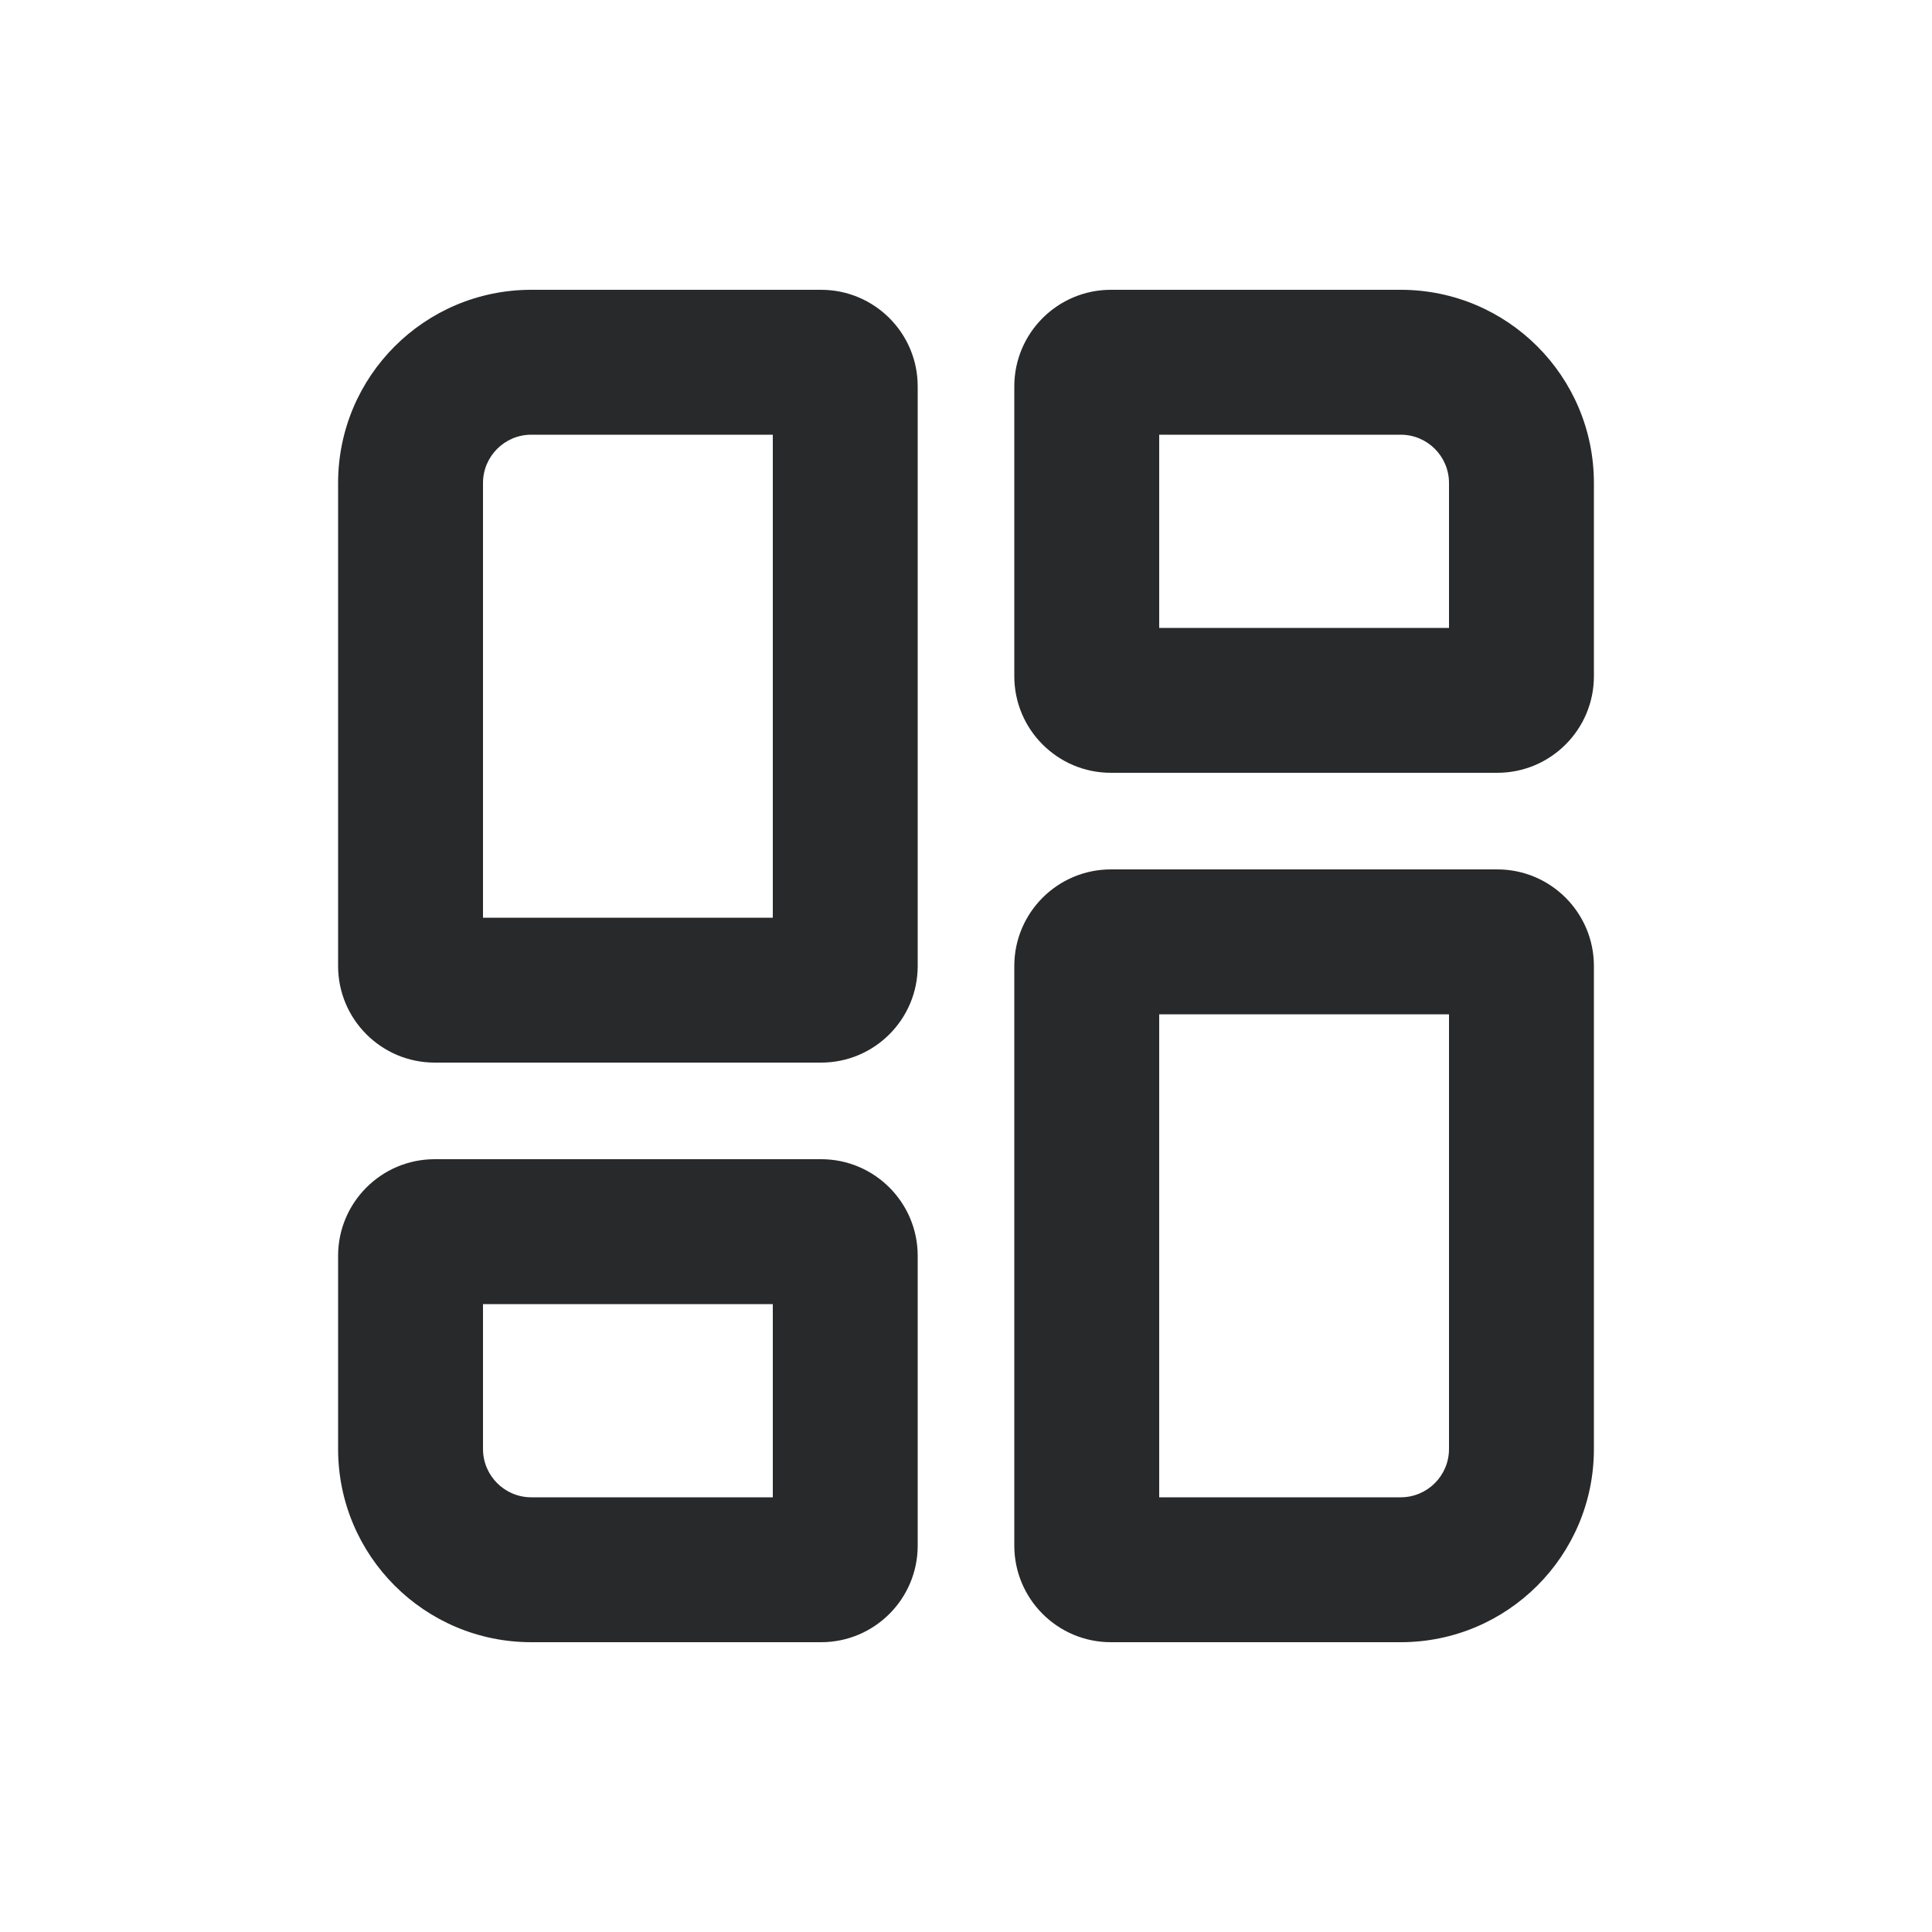
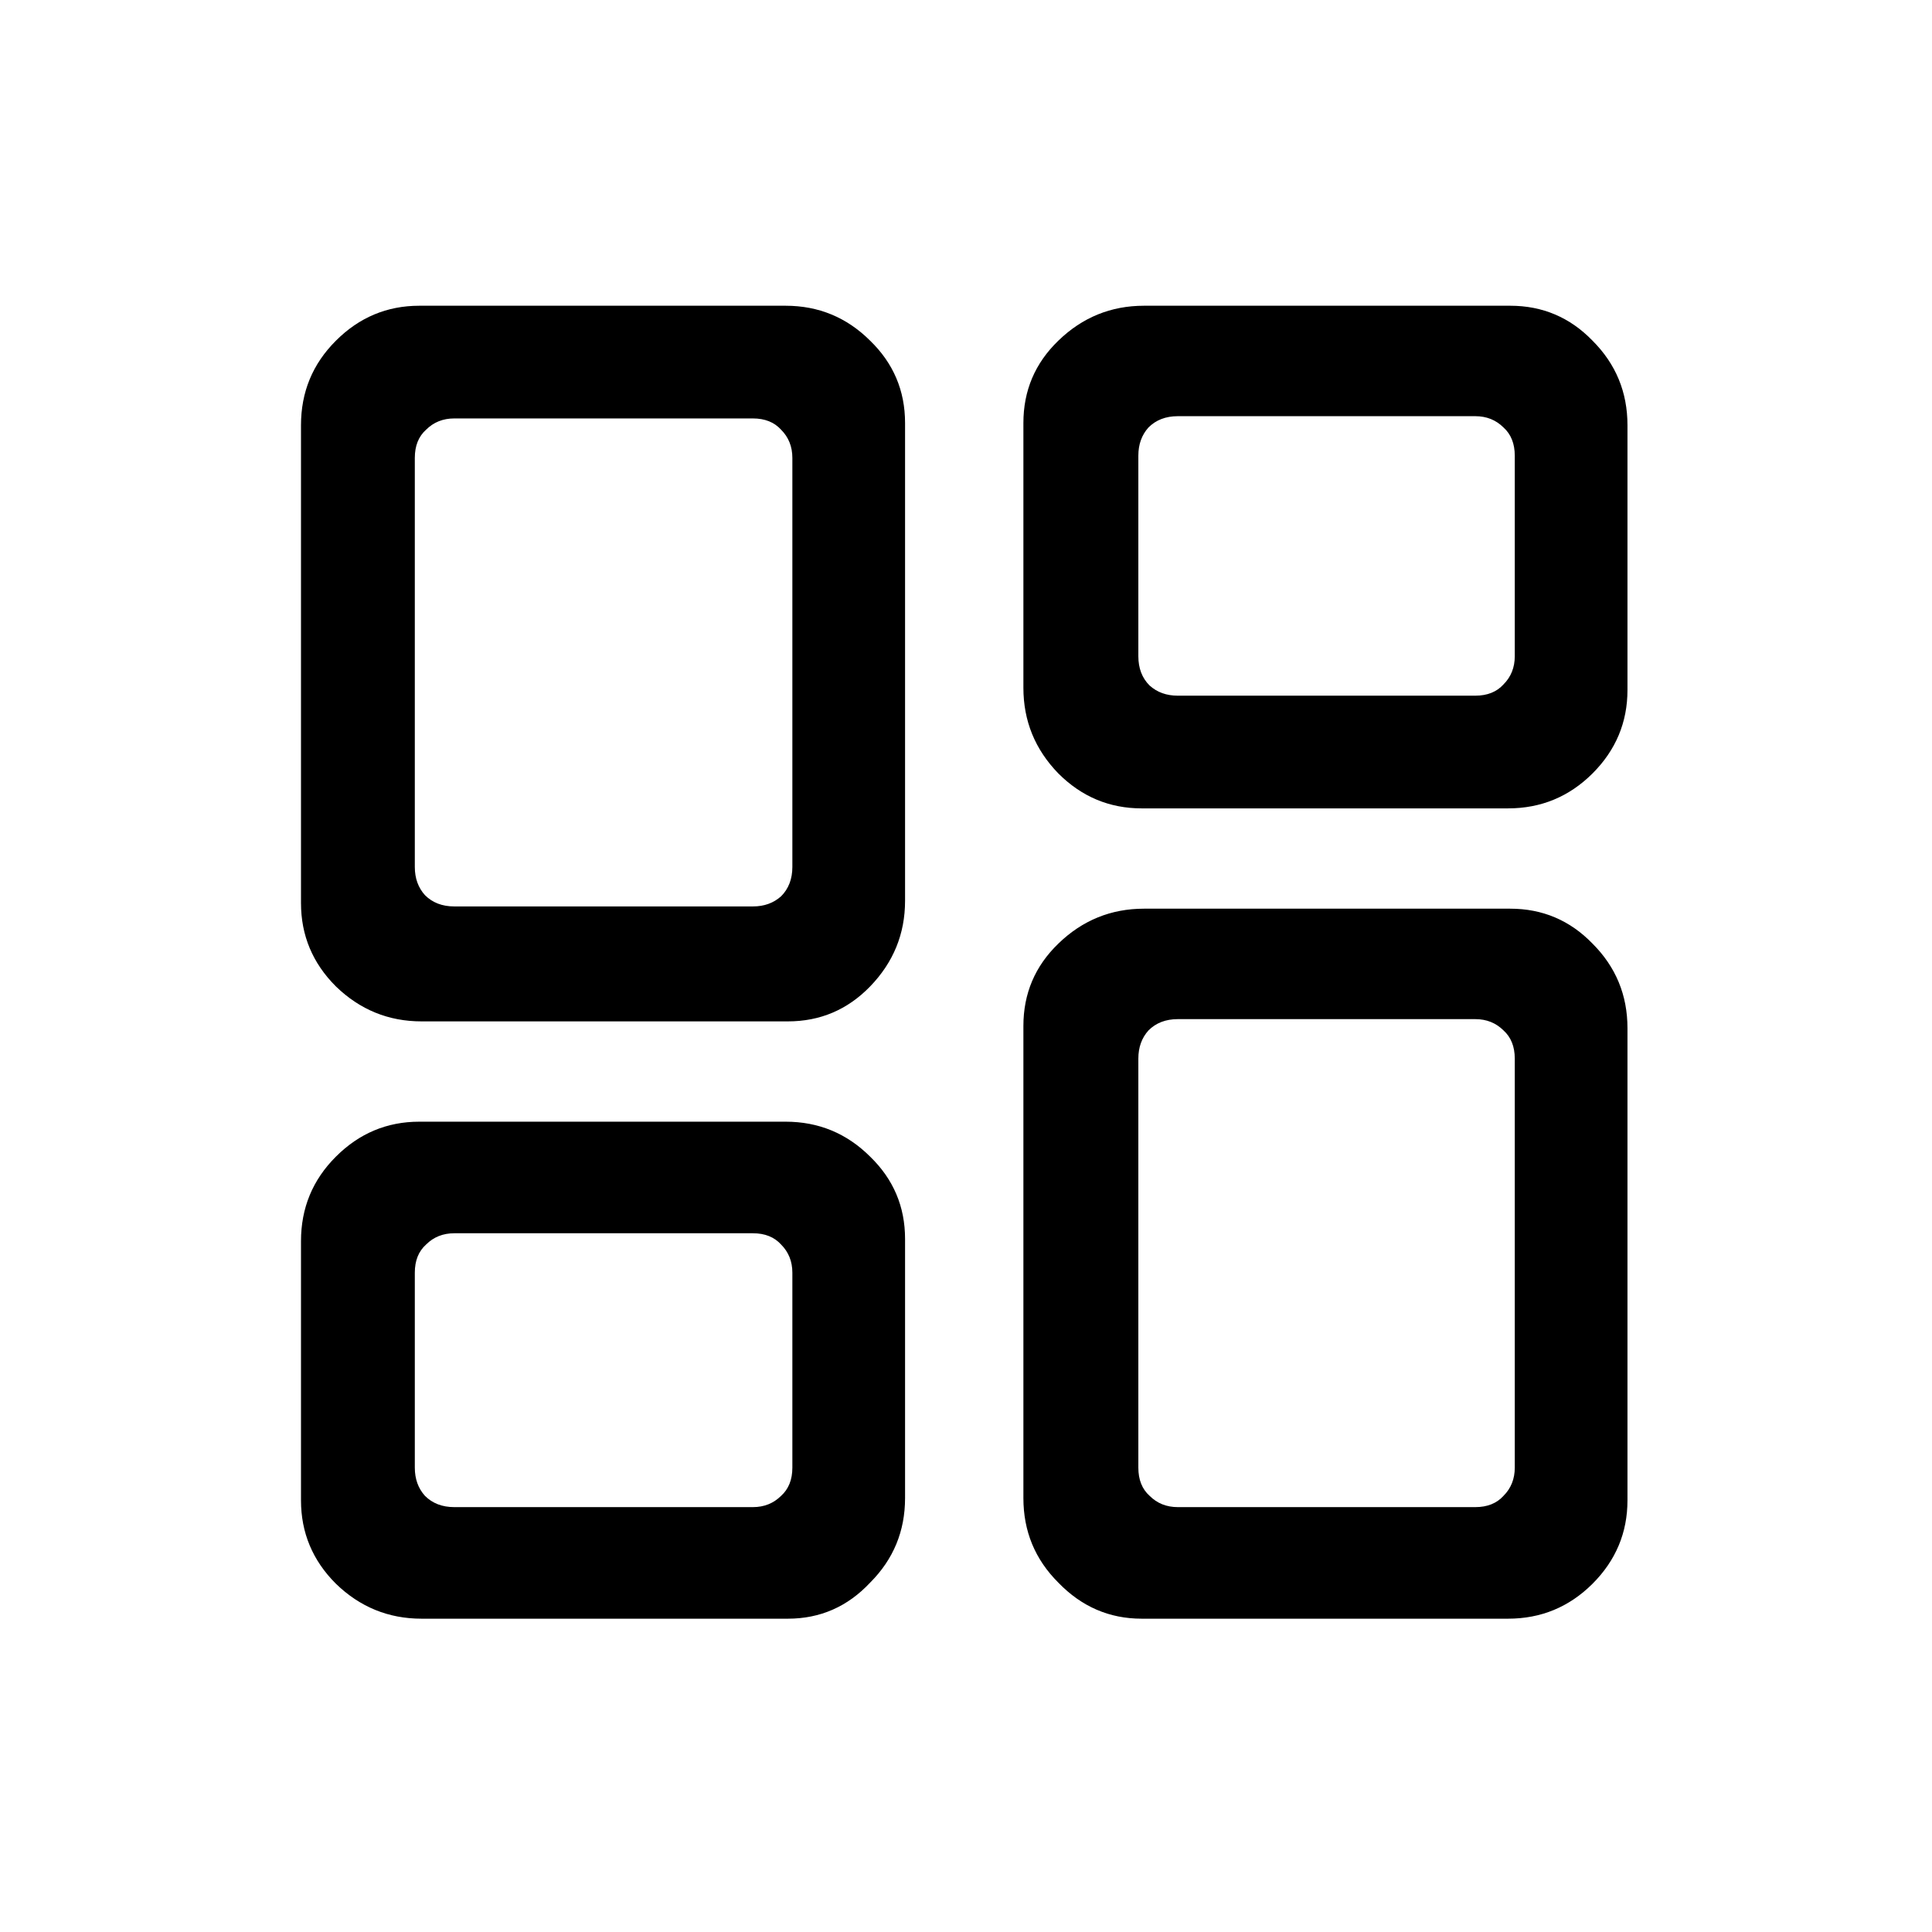
- <svg xmlns="http://www.w3.org/2000/svg" width="20" height="20" viewBox="0 0 20 20" fill="none">
-   <path fill-rule="evenodd" clip-rule="evenodd" d="M3.5 5C3.5 3.895 4.395 3 5.5 3H8.5C9.052 3 9.5 3.448 9.5 4V10C9.5 10.552 9.052 11 8.5 11H4.5C3.948 11 3.5 10.552 3.5 10V5ZM5.5 4.5H8V9.5H5V5C5 4.724 5.224 4.5 5.5 4.5Z" fill="#27292A" />
-   <path fill-rule="evenodd" clip-rule="evenodd" d="M10.5 10C10.5 9.448 10.948 9 11.5 9H15.5C16.052 9 16.5 9.448 16.5 10V15C16.5 16.105 15.605 17 14.5 17H11.5C10.948 17 10.5 16.552 10.5 16V10ZM12 10.5H15V15C15 15.276 14.776 15.5 14.5 15.5H12V10.5Z" fill="#27292A" />
-   <path fill-rule="evenodd" clip-rule="evenodd" d="M4.5 12C3.948 12 3.5 12.448 3.5 13V15C3.5 16.105 4.395 17 5.5 17H8.5C9.052 17 9.5 16.552 9.5 16V13C9.5 12.448 9.052 12 8.5 12H4.5ZM5 13.5V15C5 15.276 5.224 15.5 5.5 15.5H8V13.5H5Z" fill="#27292A" />
-   <path fill-rule="evenodd" clip-rule="evenodd" d="M10.5 4C10.5 3.448 10.948 3 11.5 3H14.5C15.605 3 16.5 3.895 16.5 5V7C16.5 7.552 16.052 8 15.5 8H11.5C10.948 8 10.5 7.552 10.5 7V4ZM12 6.5V4.5H14.5C14.776 4.5 15 4.724 15 5V6.5H12Z" fill="#27292A" />
+ <svg xmlns="http://www.w3.org/2000/svg" width="24" height="24" viewBox="0 0 24 24" fill="none">
+   <path d="M5.237 12.688C4.826 12.688 4.471 12.543 4.173 12.254C3.883 11.965 3.739 11.619 3.739 11.218V5.282C3.739 4.871 3.883 4.521 4.173 4.232C4.462 3.943 4.807 3.798 5.209 3.798H9.759C10.169 3.798 10.519 3.943 10.809 4.232C11.098 4.512 11.243 4.853 11.243 5.254V11.19C11.243 11.601 11.098 11.955 10.809 12.254C10.529 12.543 10.188 12.688 9.787 12.688H5.237ZM5.153 10.77C5.153 10.91 5.195 11.027 5.279 11.12C5.372 11.213 5.493 11.26 5.643 11.26H9.353C9.493 11.26 9.609 11.218 9.703 11.134C9.796 11.041 9.843 10.919 9.843 10.77V5.688C9.843 5.548 9.796 5.431 9.703 5.338C9.619 5.245 9.502 5.198 9.353 5.198H5.643C5.503 5.198 5.386 5.245 5.293 5.338C5.199 5.422 5.153 5.539 5.153 5.688V10.77ZM5.237 20.108C4.826 20.108 4.471 19.963 4.173 19.674C3.883 19.385 3.739 19.039 3.739 18.638V15.418C3.739 15.007 3.883 14.657 4.173 14.368C4.462 14.079 4.807 13.934 5.209 13.934H9.759C10.169 13.934 10.519 14.079 10.809 14.368C11.098 14.648 11.243 14.989 11.243 15.39V18.61C11.243 19.021 11.098 19.371 10.809 19.66C10.529 19.959 10.188 20.108 9.787 20.108H5.237ZM5.153 18.232C5.153 18.372 5.195 18.489 5.279 18.582C5.372 18.675 5.493 18.722 5.643 18.722H9.353C9.493 18.722 9.609 18.675 9.703 18.582C9.796 18.498 9.843 18.381 9.843 18.232V15.81C9.843 15.67 9.796 15.553 9.703 15.46C9.619 15.367 9.502 15.32 9.353 15.32H5.643C5.503 15.32 5.386 15.367 5.293 15.46C5.199 15.544 5.153 15.661 5.153 15.81V18.232ZM12.713 12.744C12.713 12.343 12.857 12.002 13.147 11.722C13.445 11.433 13.8 11.288 14.211 11.288H18.761C19.162 11.288 19.503 11.433 19.783 11.722C20.072 12.011 20.217 12.361 20.217 12.772V18.638C20.217 19.039 20.072 19.385 19.783 19.674C19.493 19.963 19.143 20.108 18.733 20.108H14.183C13.781 20.108 13.436 19.959 13.147 19.66C12.857 19.371 12.713 19.021 12.713 18.61V12.744ZM14.631 12.66C14.481 12.66 14.36 12.707 14.267 12.8C14.183 12.893 14.141 13.01 14.141 13.15V18.232C14.141 18.381 14.187 18.498 14.281 18.582C14.374 18.675 14.491 18.722 14.631 18.722H18.327C18.476 18.722 18.593 18.675 18.677 18.582C18.77 18.489 18.817 18.372 18.817 18.232V13.15C18.817 13.001 18.77 12.884 18.677 12.8C18.583 12.707 18.467 12.66 18.327 12.66H14.631ZM12.713 5.254C12.713 4.853 12.857 4.512 13.147 4.232C13.445 3.943 13.8 3.798 14.211 3.798H18.761C19.162 3.798 19.503 3.943 19.783 4.232C20.072 4.521 20.217 4.871 20.217 5.282V8.572C20.217 8.973 20.072 9.319 19.783 9.608C19.493 9.897 19.143 10.042 18.733 10.042H14.183C13.781 10.042 13.436 9.897 13.147 9.608C12.857 9.309 12.713 8.955 12.713 8.544V5.254ZM14.631 5.17C14.481 5.17 14.36 5.217 14.267 5.31C14.183 5.403 14.141 5.52 14.141 5.66V8.152C14.141 8.301 14.187 8.423 14.281 8.516C14.374 8.6 14.491 8.642 14.631 8.642H18.327C18.476 8.642 18.593 8.595 18.677 8.502C18.77 8.409 18.817 8.292 18.817 8.152V5.66C18.817 5.511 18.77 5.394 18.677 5.31C18.583 5.217 18.467 5.17 18.327 5.17H14.631Z" fill="#000" />
</svg>
